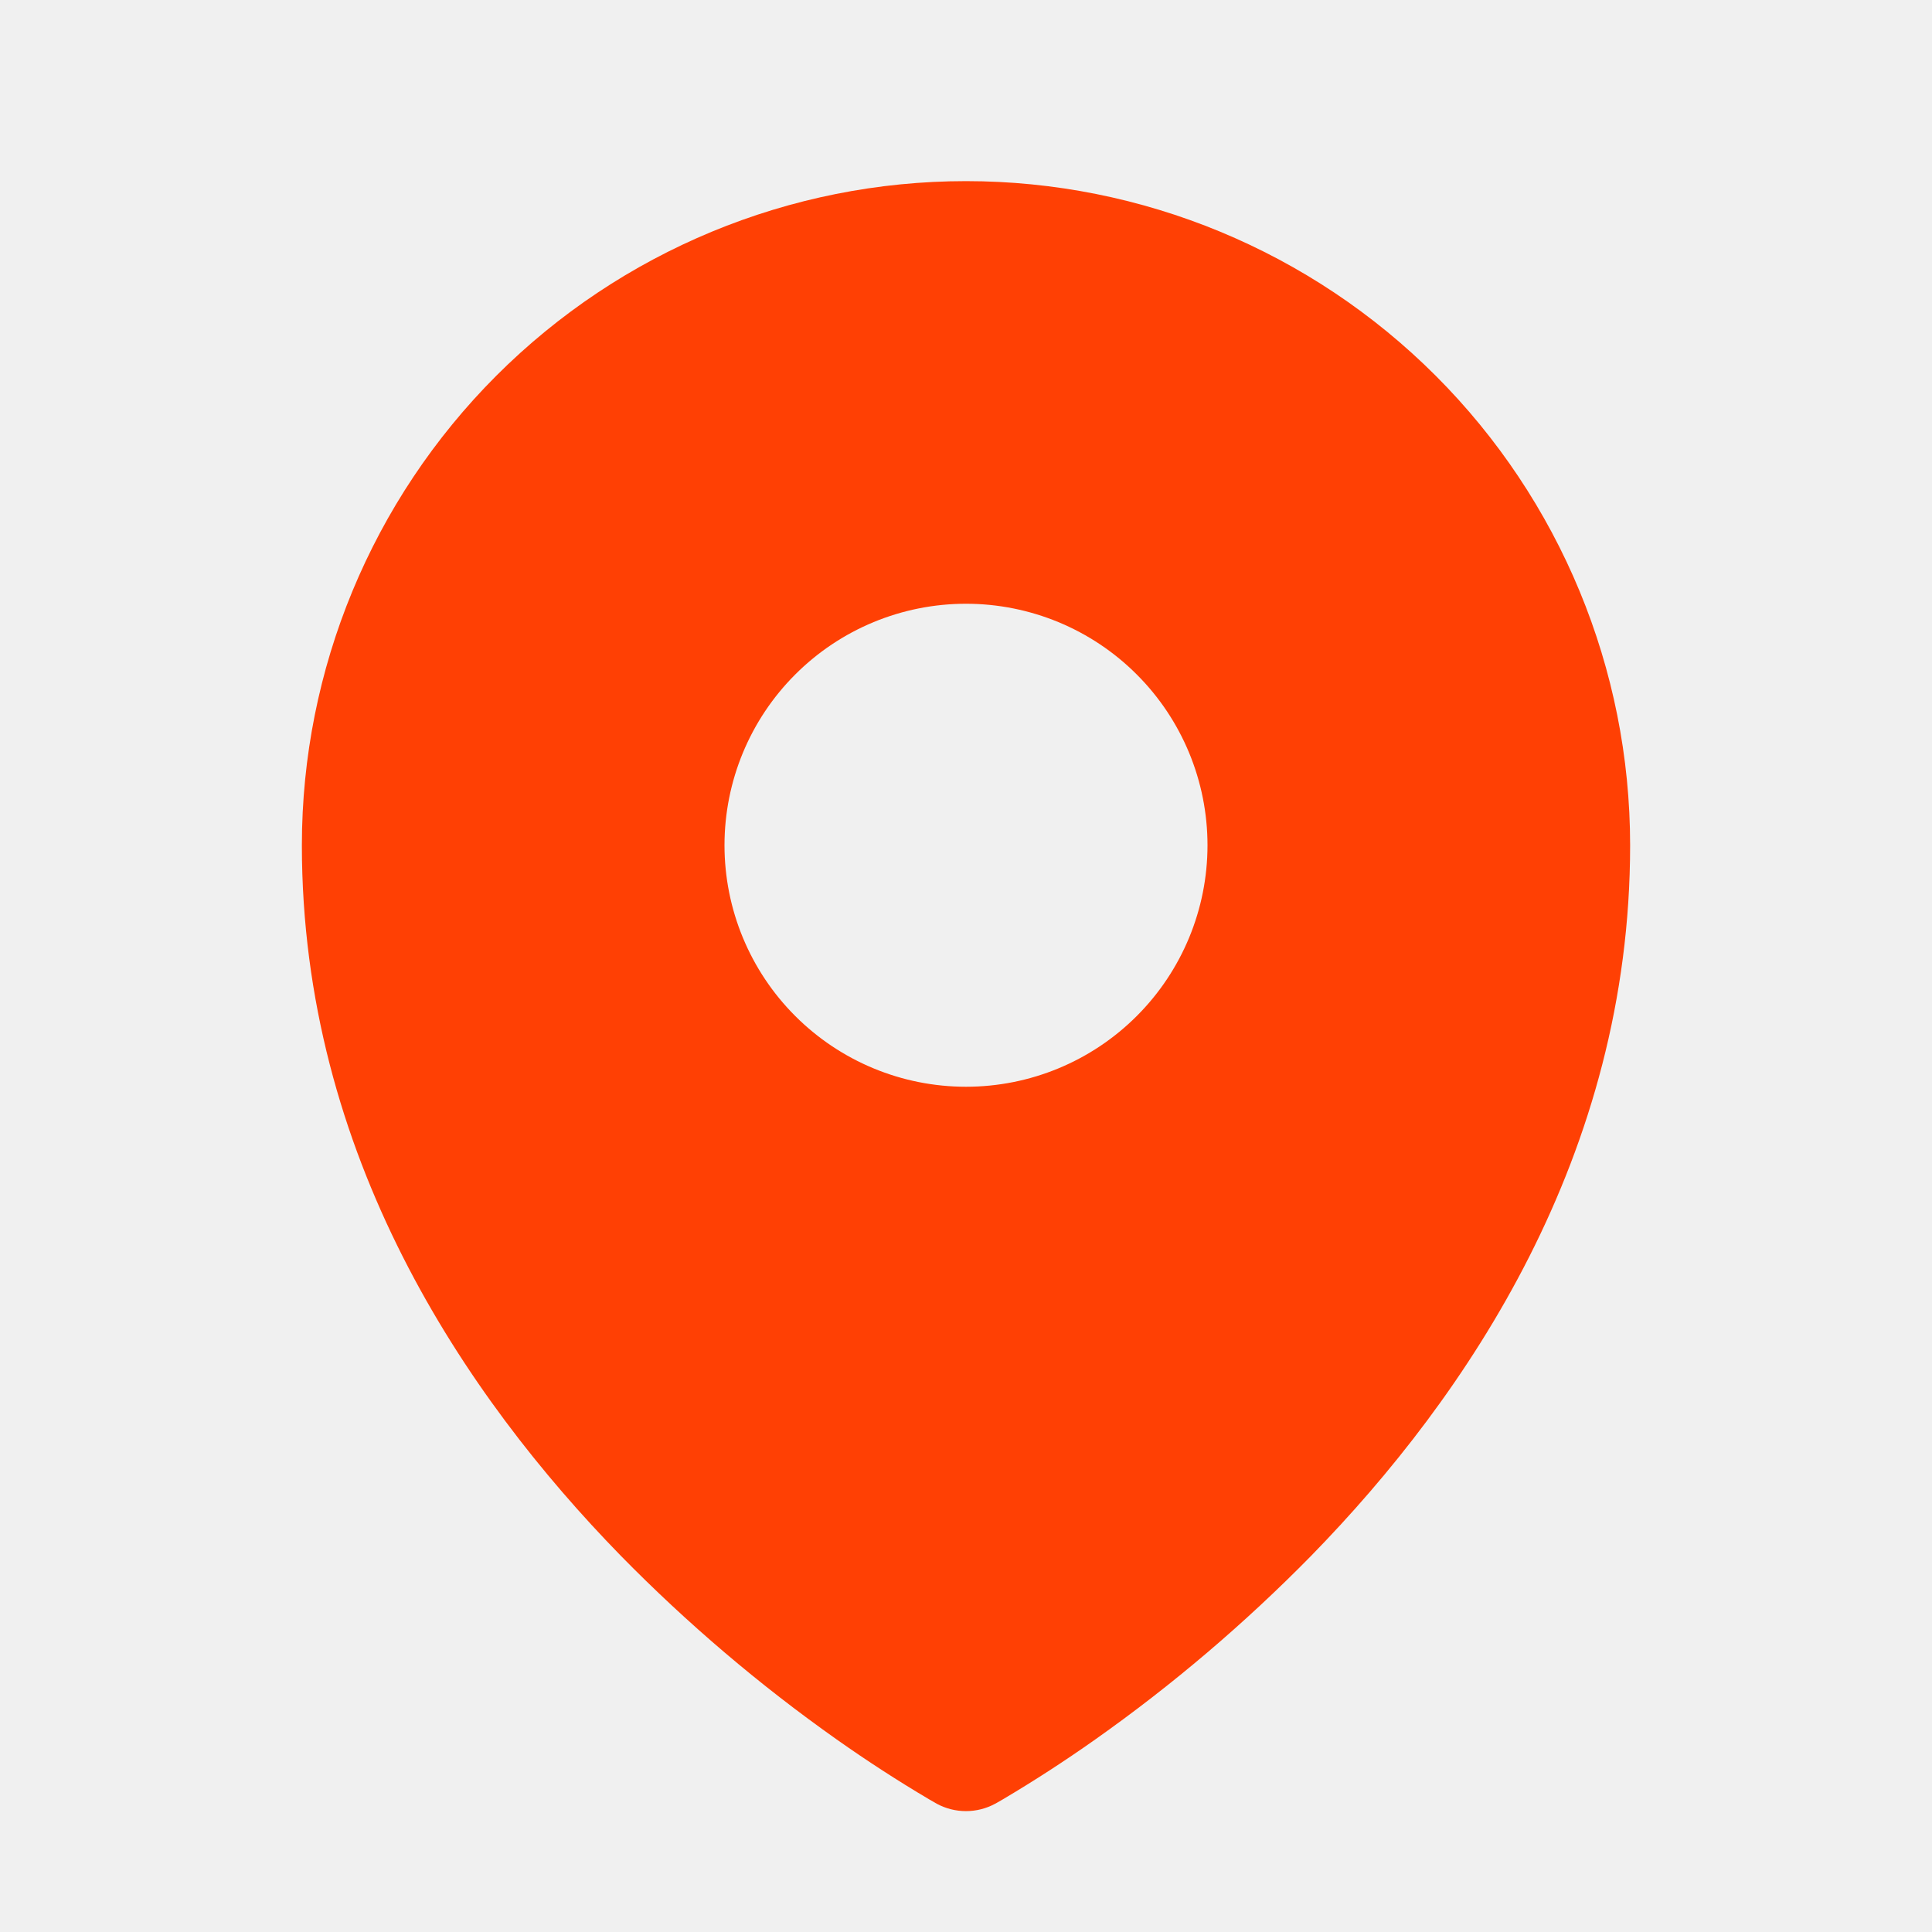
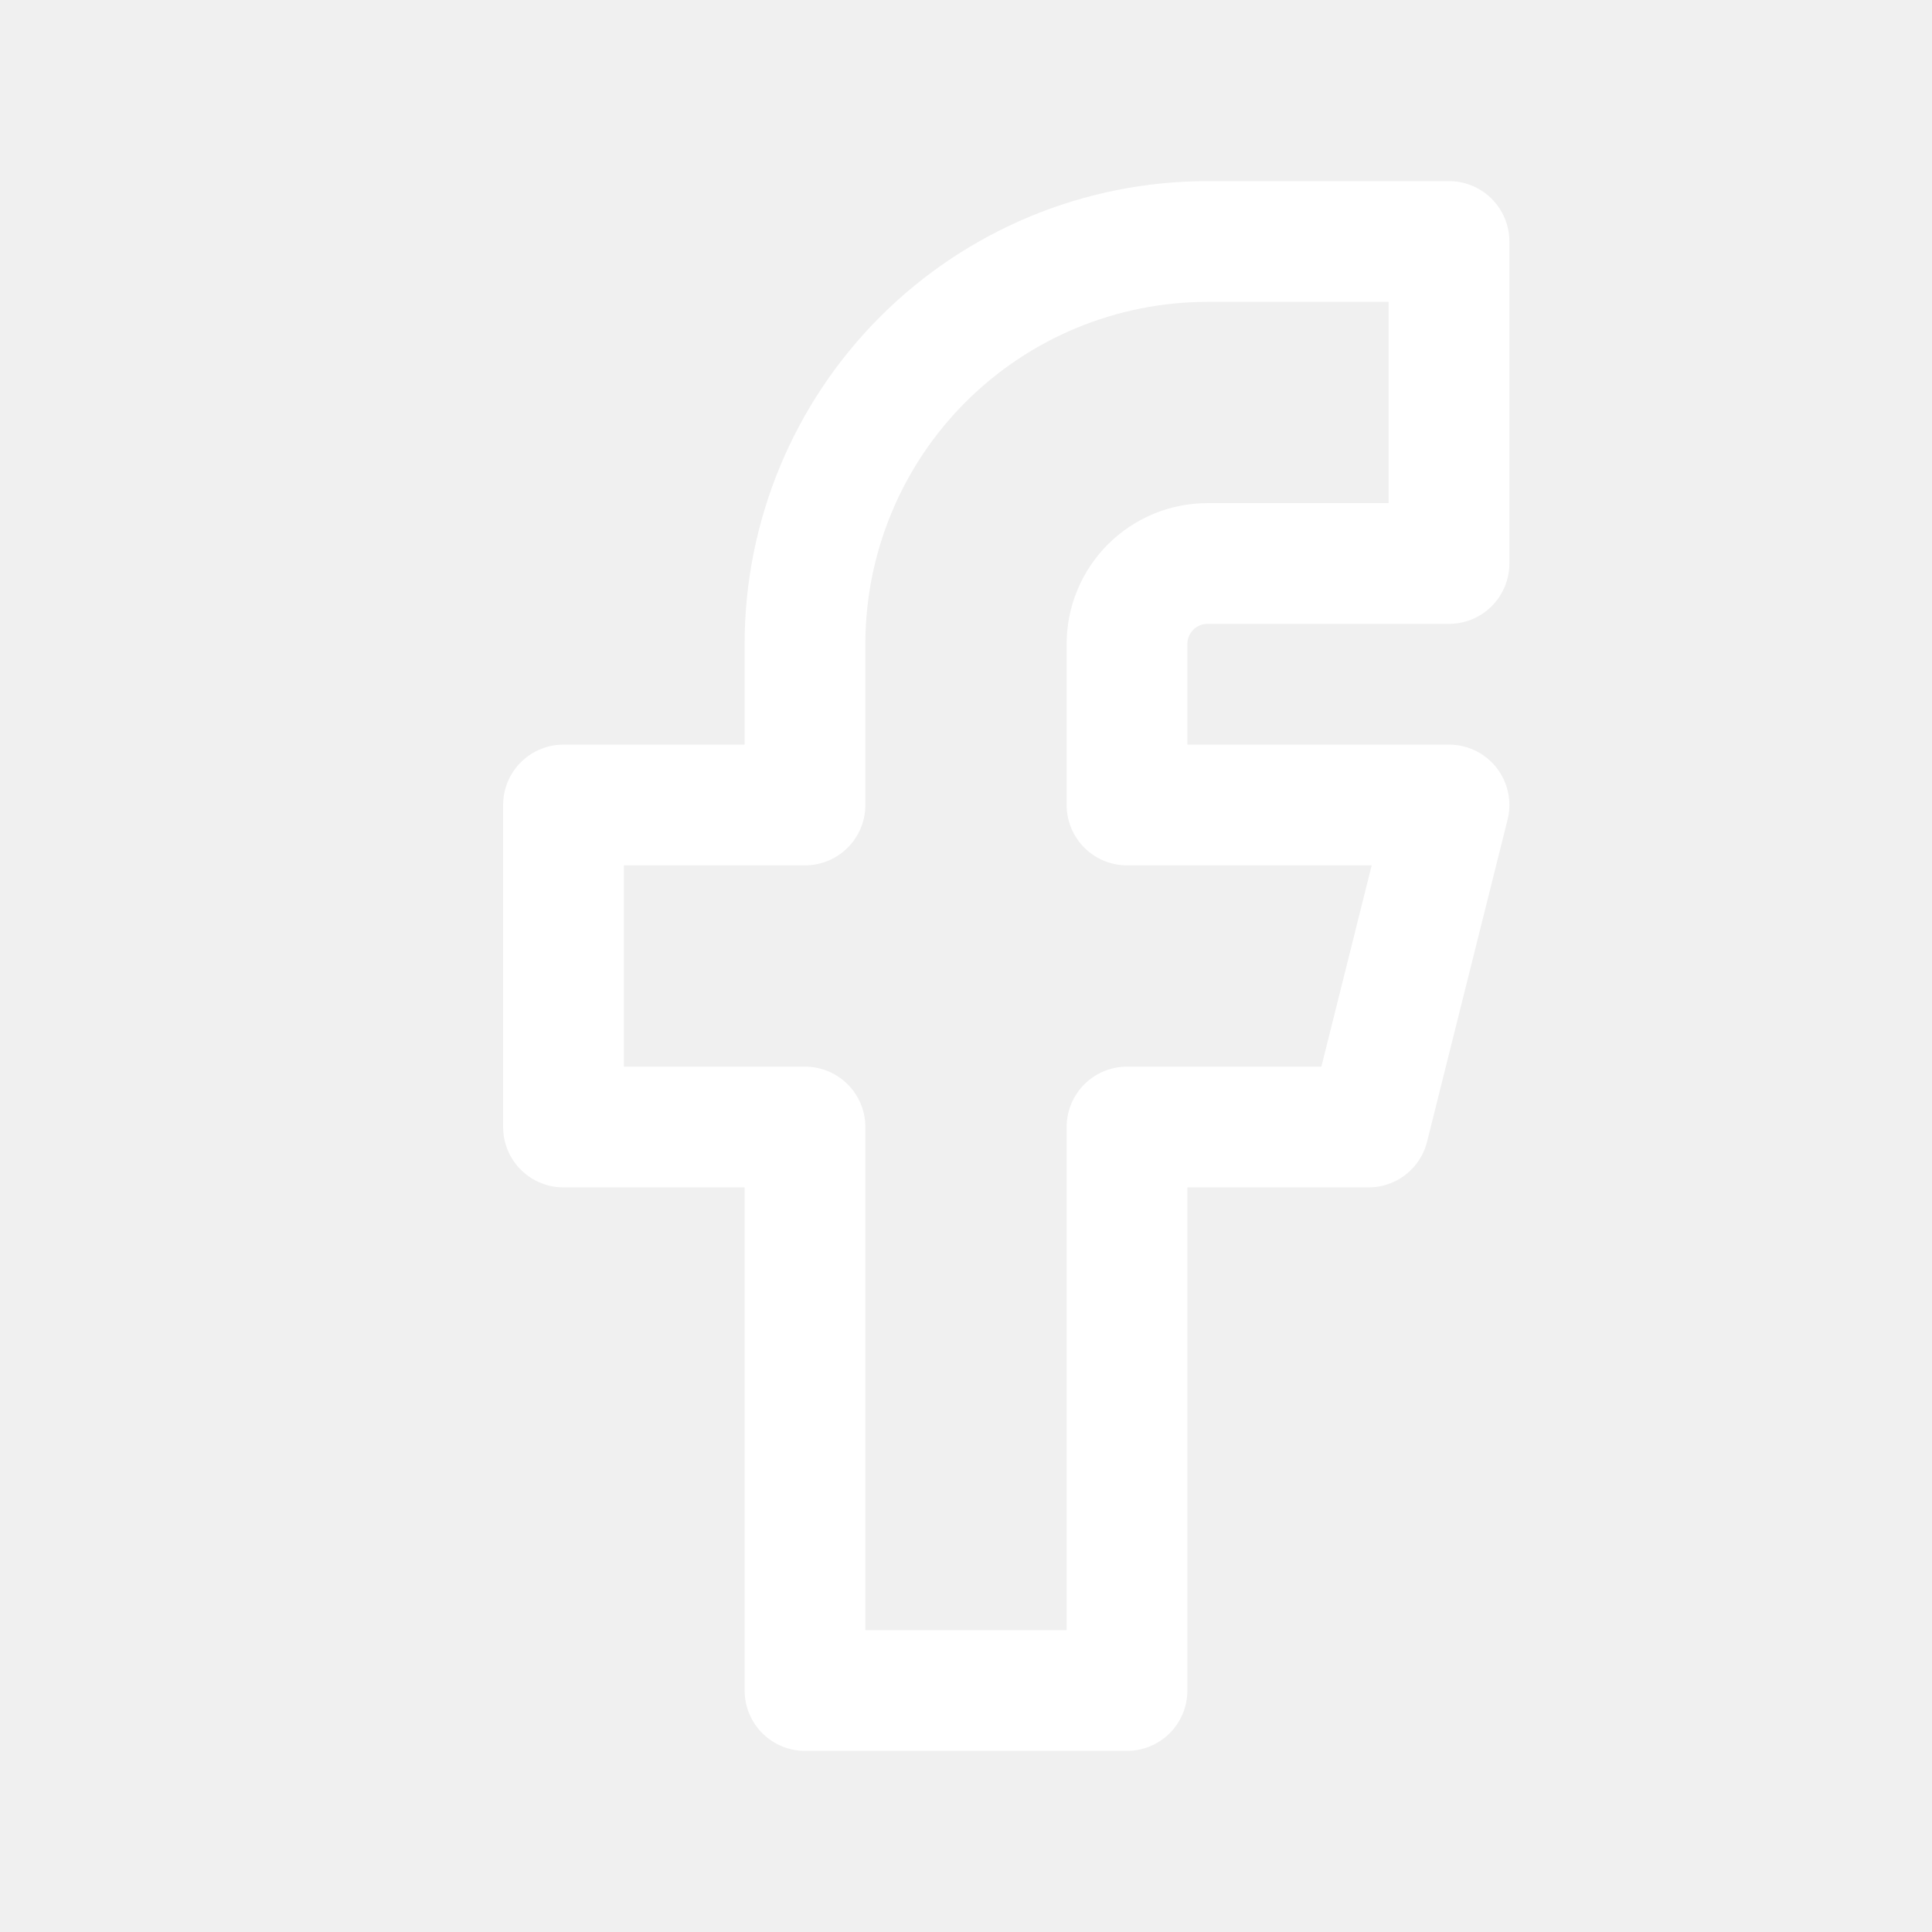
<svg xmlns="http://www.w3.org/2000/svg" width="44" height="44" viewBox="0 0 44 44" fill="none">
-   <path fill-rule="evenodd" clip-rule="evenodd" d="M21.157 40.977L21.285 41.05L21.336 41.08C21.54 41.19 21.768 41.247 21.999 41.247C22.23 41.247 22.458 41.19 22.662 41.08L22.713 41.052L22.843 40.977C23.56 40.552 24.26 40.098 24.941 39.617C26.703 38.373 28.349 36.972 29.86 35.433C33.423 31.785 37.125 26.303 37.125 19.25C37.125 15.239 35.532 11.392 32.695 8.555C29.858 5.719 26.011 4.125 22 4.125C17.989 4.125 14.142 5.719 11.305 8.555C8.469 11.392 6.875 15.239 6.875 19.25C6.875 26.301 10.578 31.785 14.14 35.433C15.65 36.972 17.296 38.373 19.058 39.617C19.739 40.098 20.439 40.552 21.157 40.977V40.977ZM22 24.75C23.459 24.75 24.858 24.171 25.889 23.139C26.921 22.108 27.5 20.709 27.5 19.25C27.5 17.791 26.921 16.392 25.889 15.361C24.858 14.329 23.459 13.75 22 13.75C20.541 13.75 19.142 14.329 18.111 15.361C17.079 16.392 16.5 17.791 16.5 19.25C16.5 20.709 17.079 22.108 18.111 23.139C19.142 24.171 20.541 24.75 22 24.75V24.75Z" fill="#FF4004" />
+   <path d="M12.833 18.333V25.667H18.333V38.5H25.667V25.667H31.167L33 18.333H25.667V14.667C25.667 14.18 25.86 13.714 26.204 13.37C26.547 13.027 27.014 12.833 27.5 12.833H33V5.5H27.5C25.069 5.5 22.737 6.466 21.018 8.185C19.299 9.904 18.333 12.236 18.333 14.667V18.333H12.833Z" stroke="white" stroke-width="2.75" stroke-linecap="round" stroke-linejoin="round" />
</svg>
